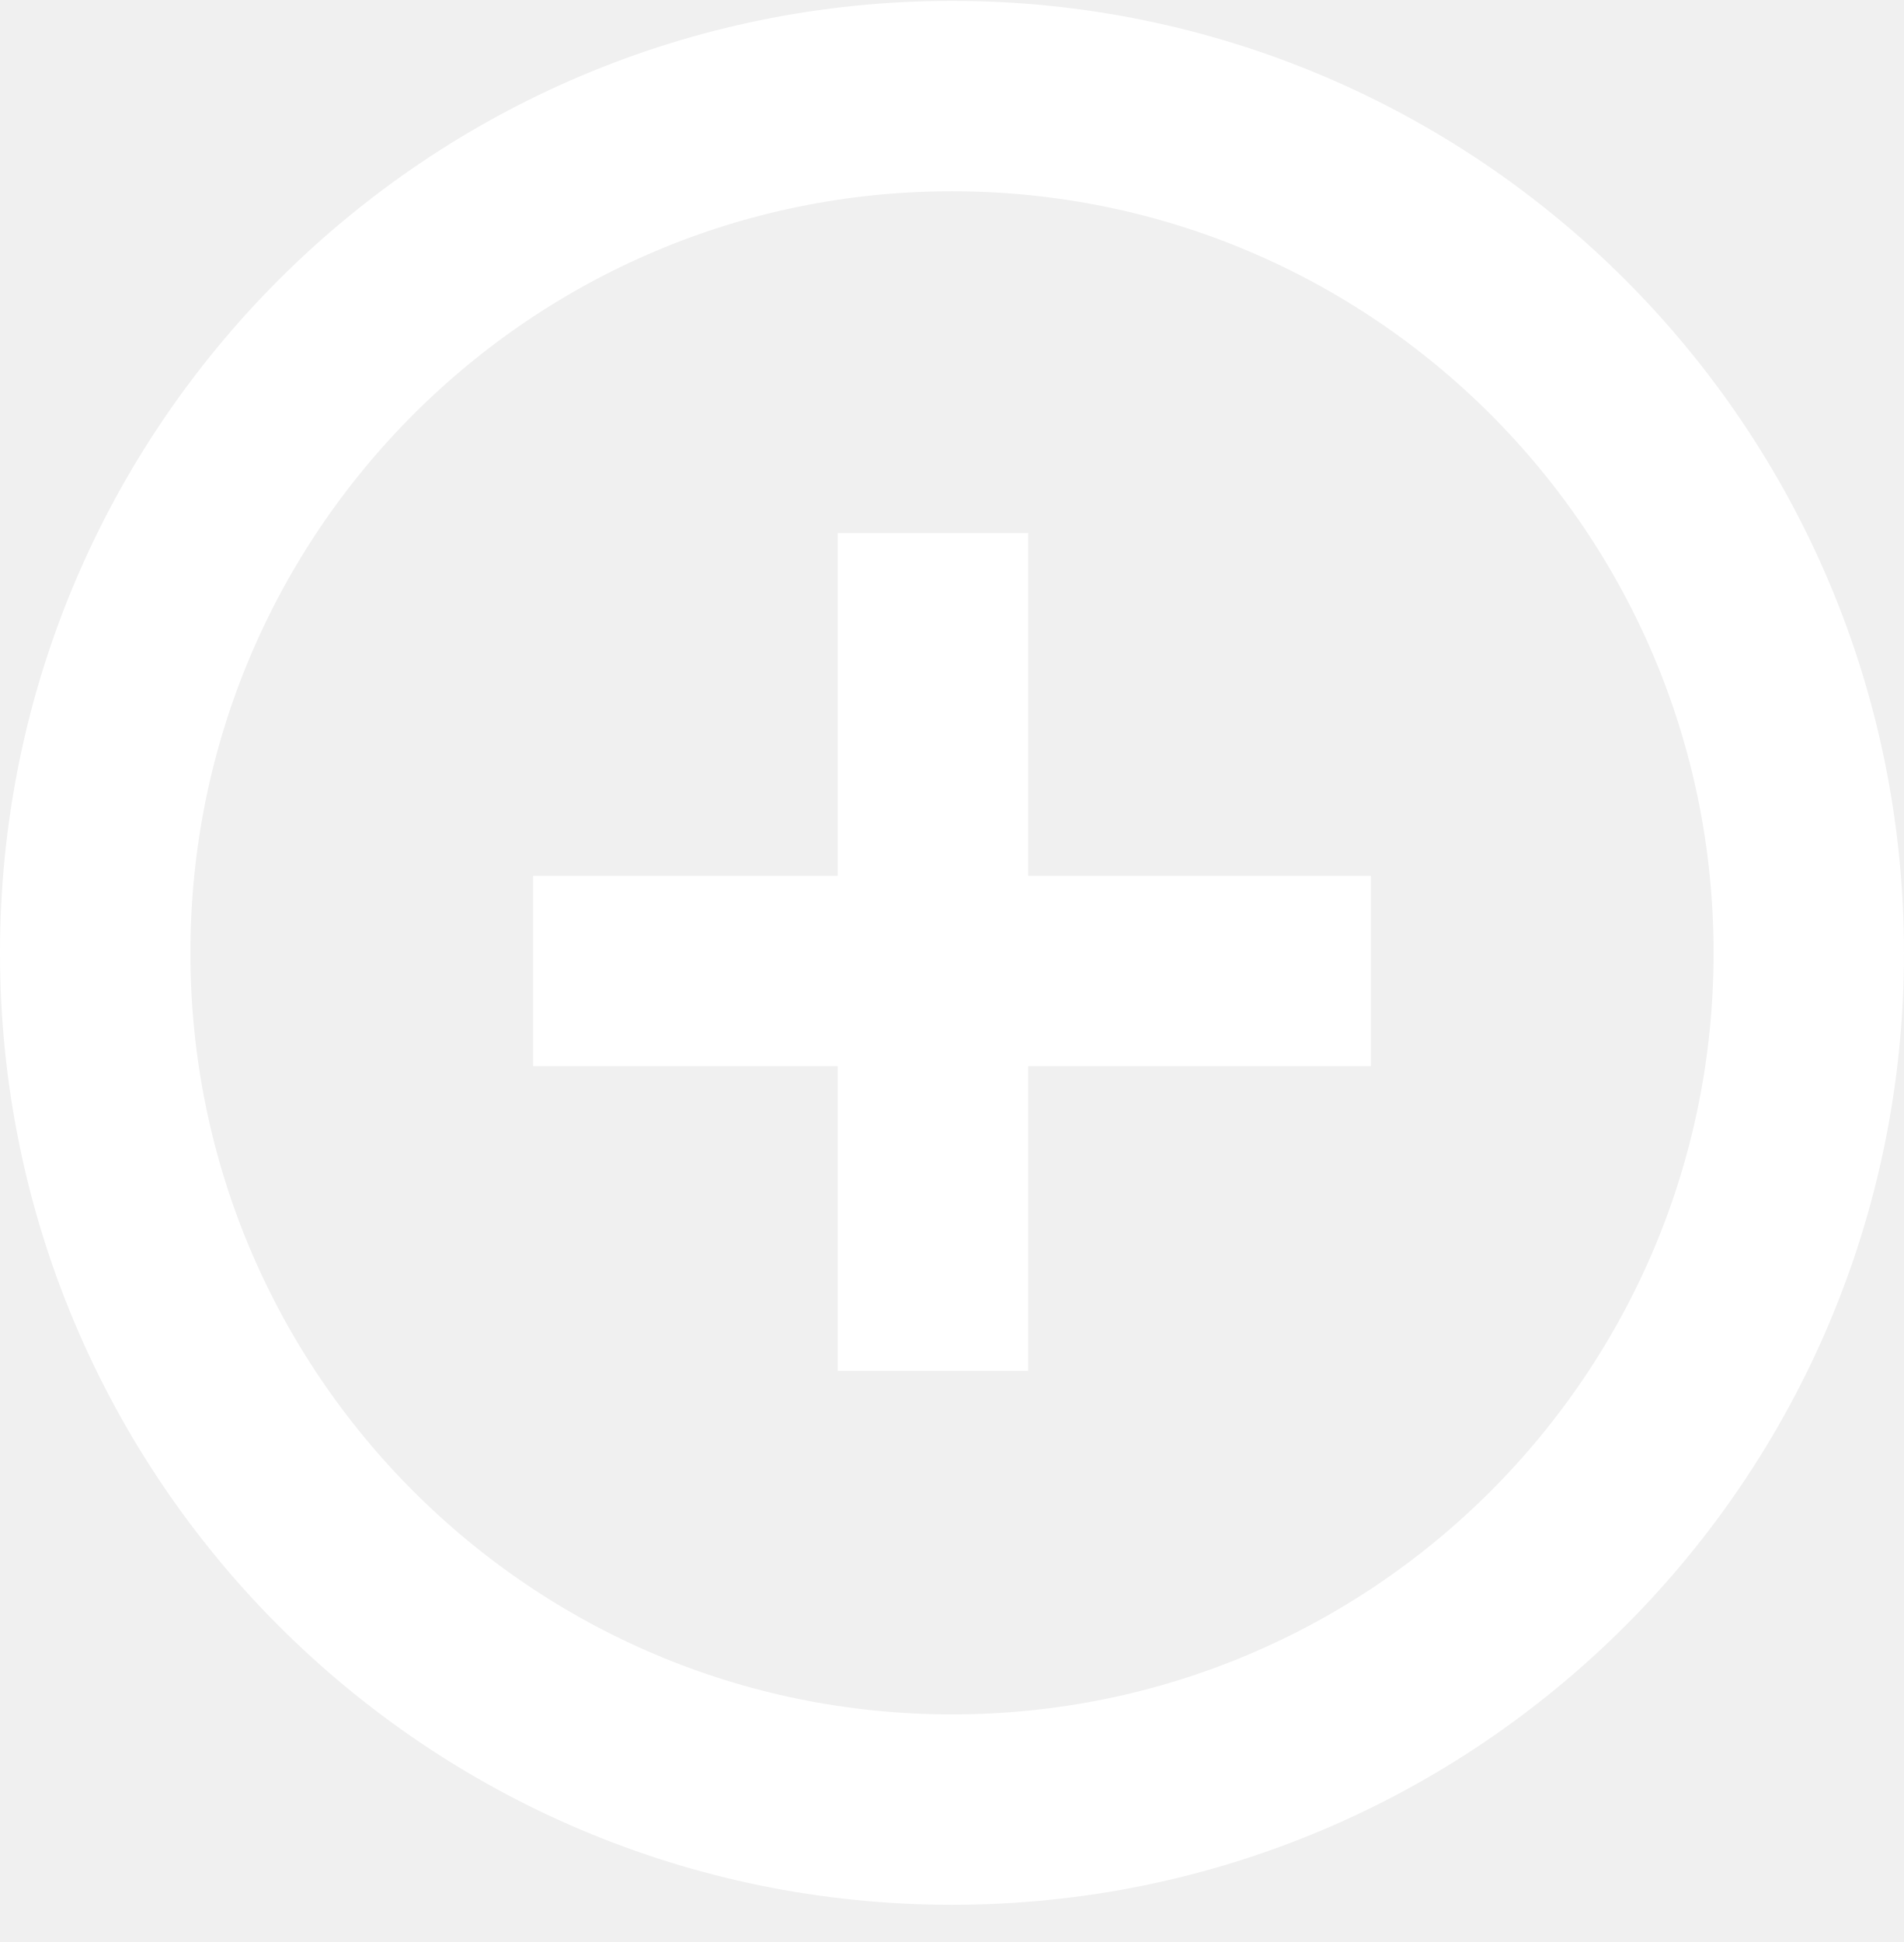
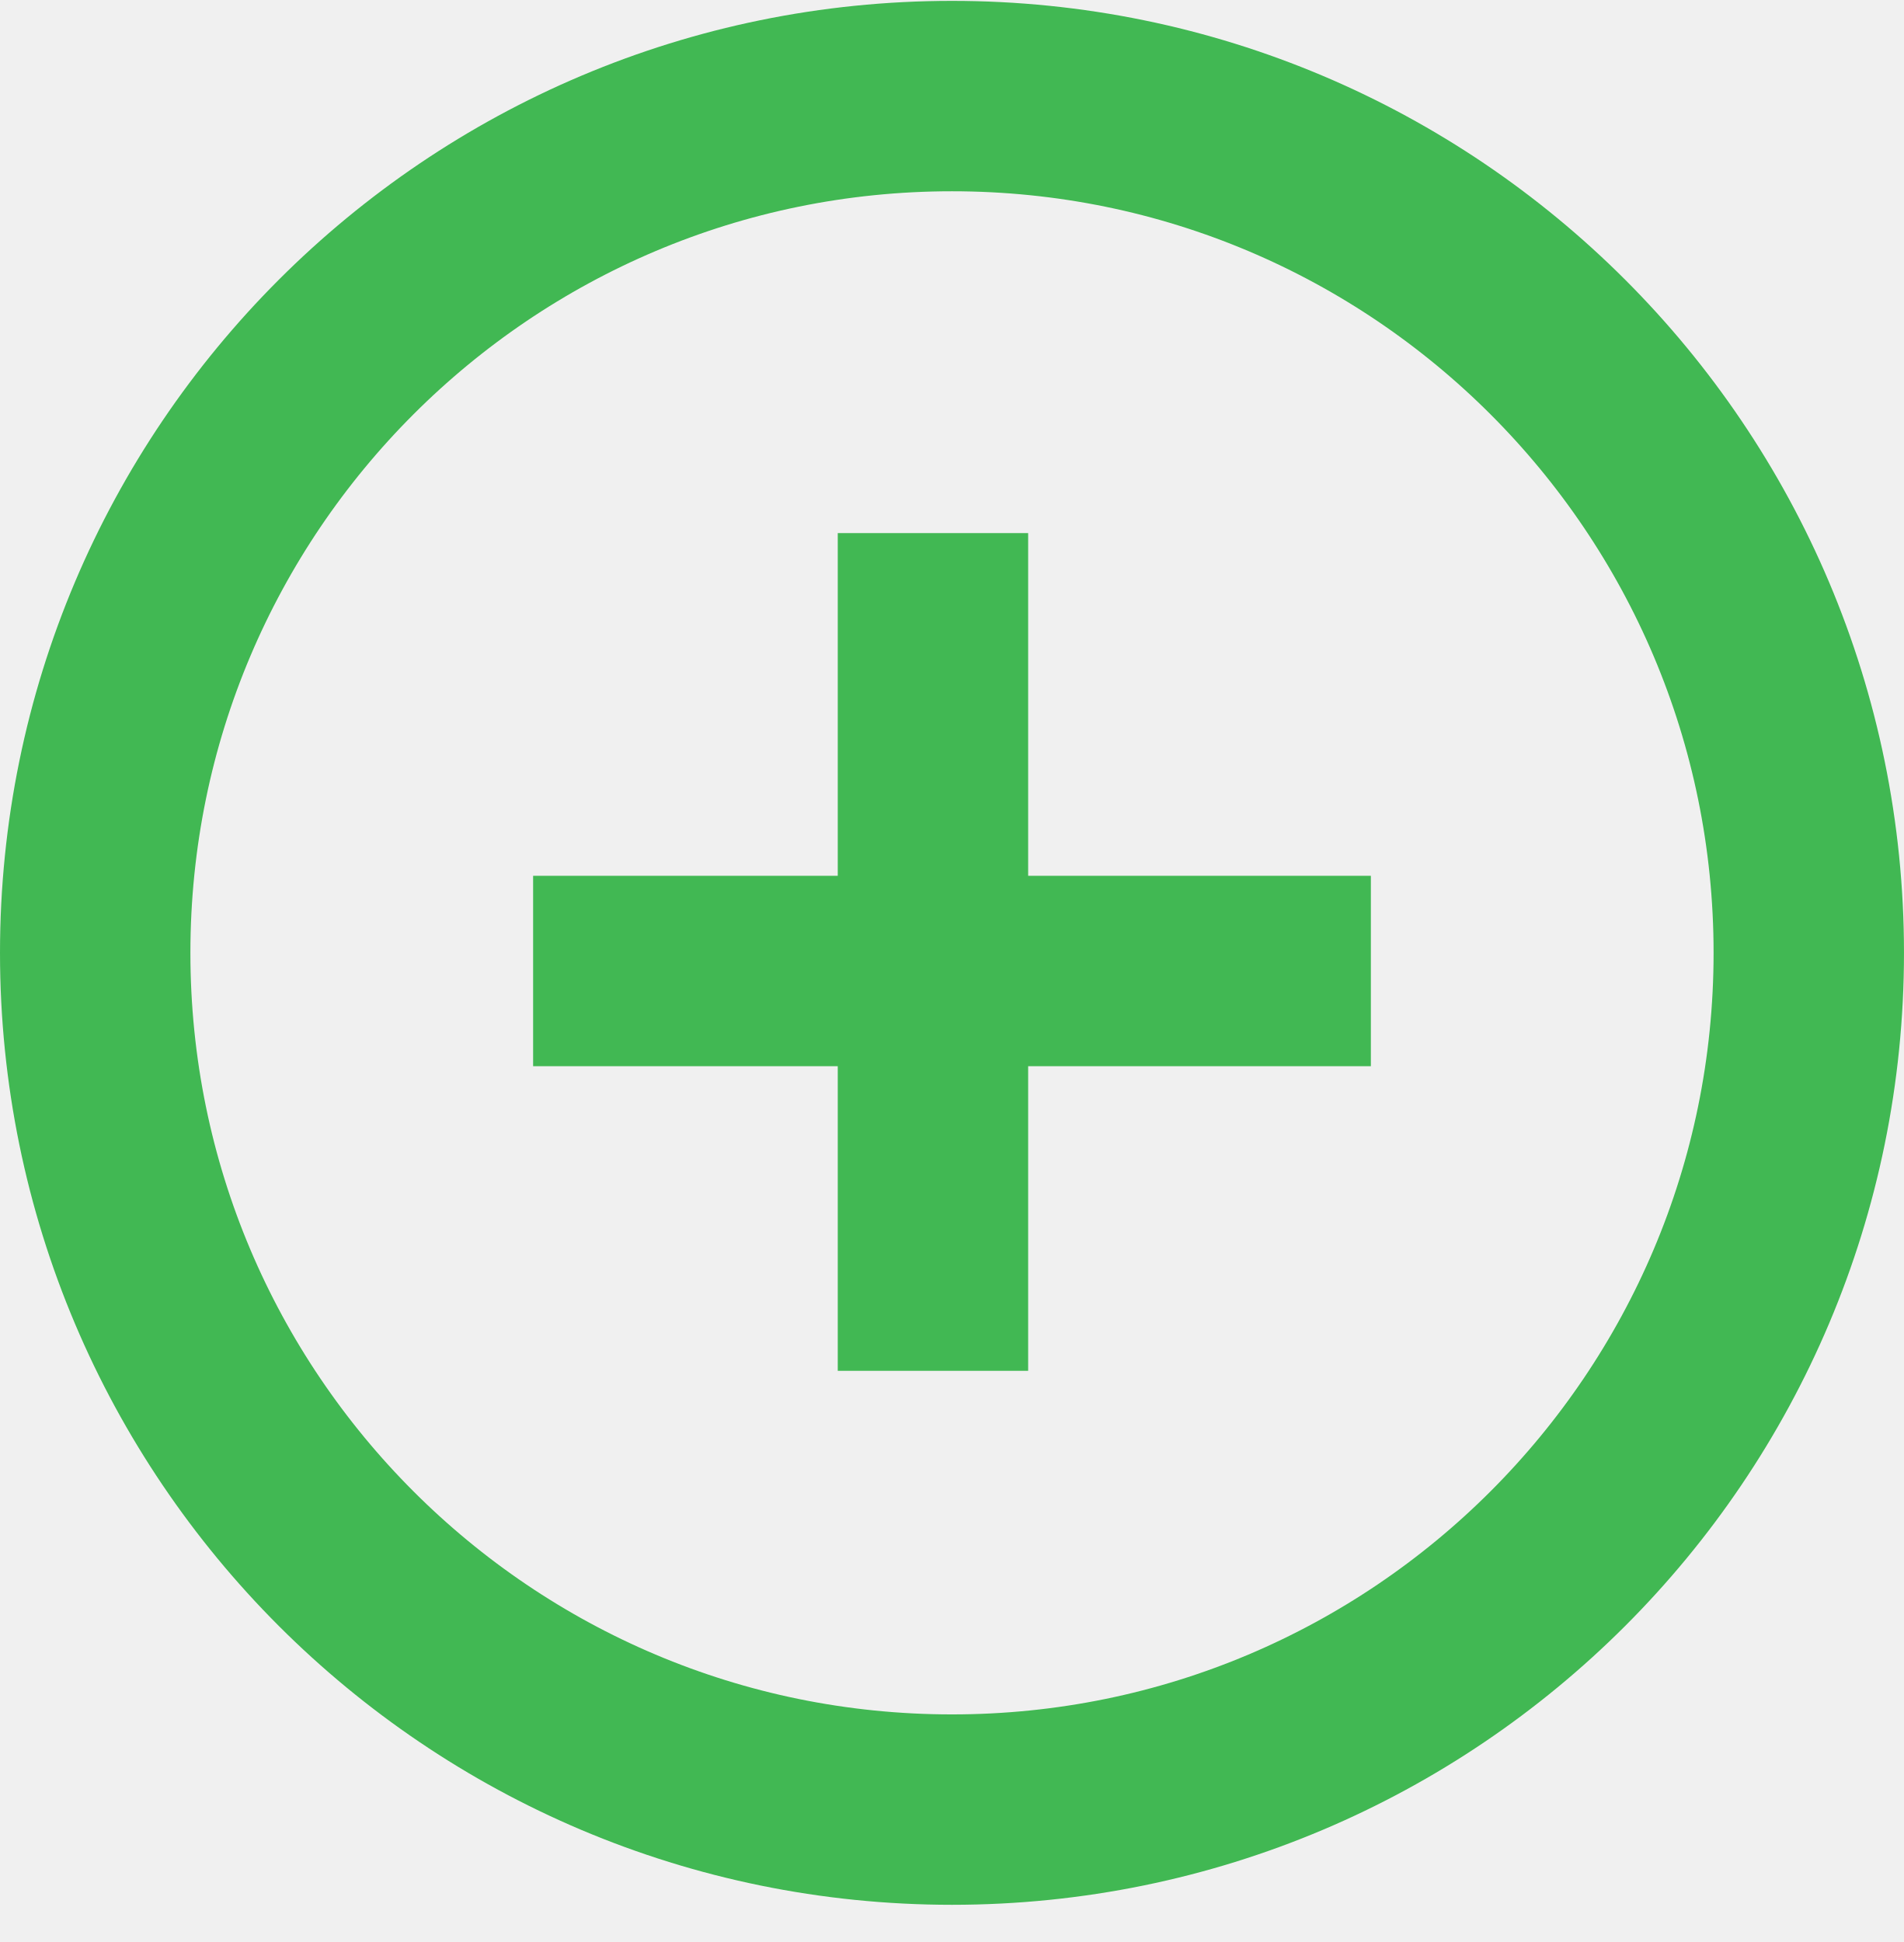
<svg xmlns="http://www.w3.org/2000/svg" width="50" height="51" viewBox="0 0 50 51" fill="none">
-   <path id="Ellipse 1" d="M47.5 25.023C47.5 37.45 37.426 47.523 25 47.523C12.574 47.523 2.5 37.45 2.5 25.023C2.5 12.597 12.574 2.523 25 2.523C37.426 2.523 47.5 12.597 47.5 25.023Z" stroke="white" stroke-width="5" />
-   <path id="Line 1" d="M14 25.5H36" stroke="white" stroke-width="5" />
-   <line id="Line 2" x1="24.5" y1="14" x2="24.5" y2="36" stroke="white" stroke-width="5" />
+   <path id="Ellipse 1" d="M47.5 25.023C47.5 37.45 37.426 47.523 25 47.523C12.574 47.523 2.5 37.45 2.5 25.023C2.5 12.597 12.574 2.523 25 2.523C37.426 2.523 47.5 12.597 47.5 25.023Z" stroke="#41B853" stroke-width="5" />
+   <path id="Line 1" d="M14 25.5H36" stroke="#41B853" stroke-width="5" />
+   <line id="Line 2" x1="24.5" y1="14" x2="24.5" y2="36" stroke="#41B853" stroke-width="5" />
</svg>
